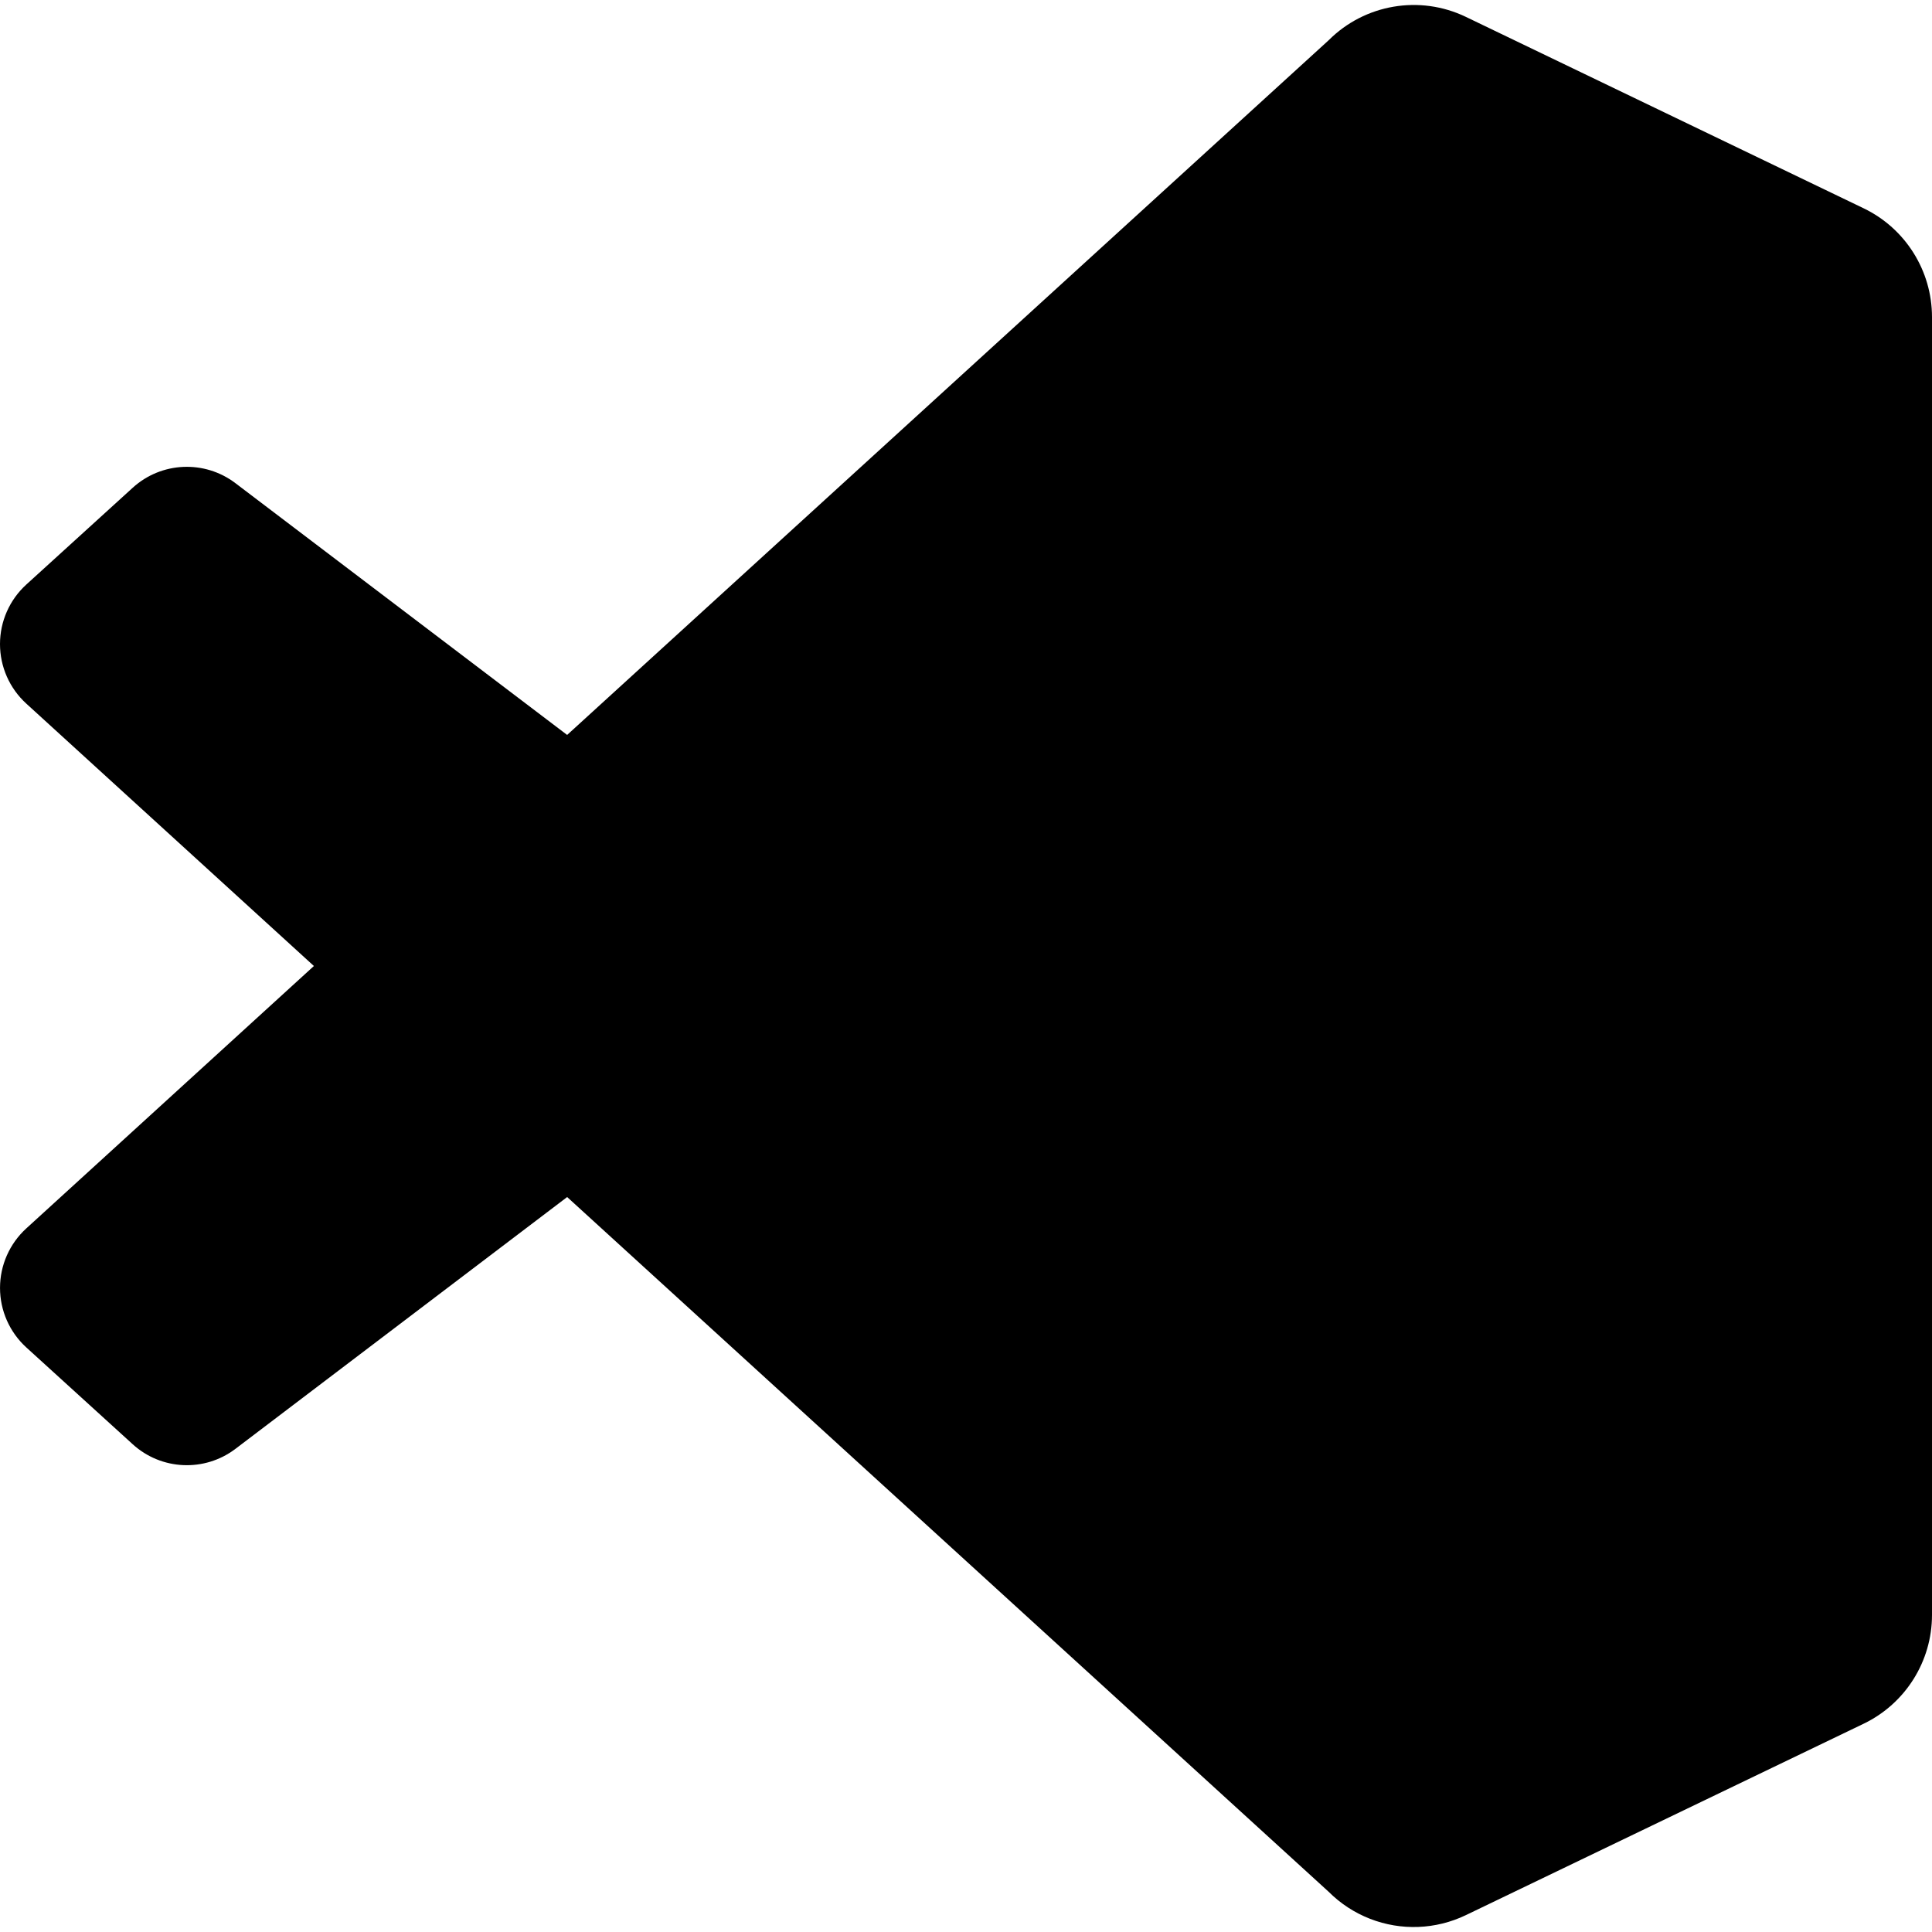
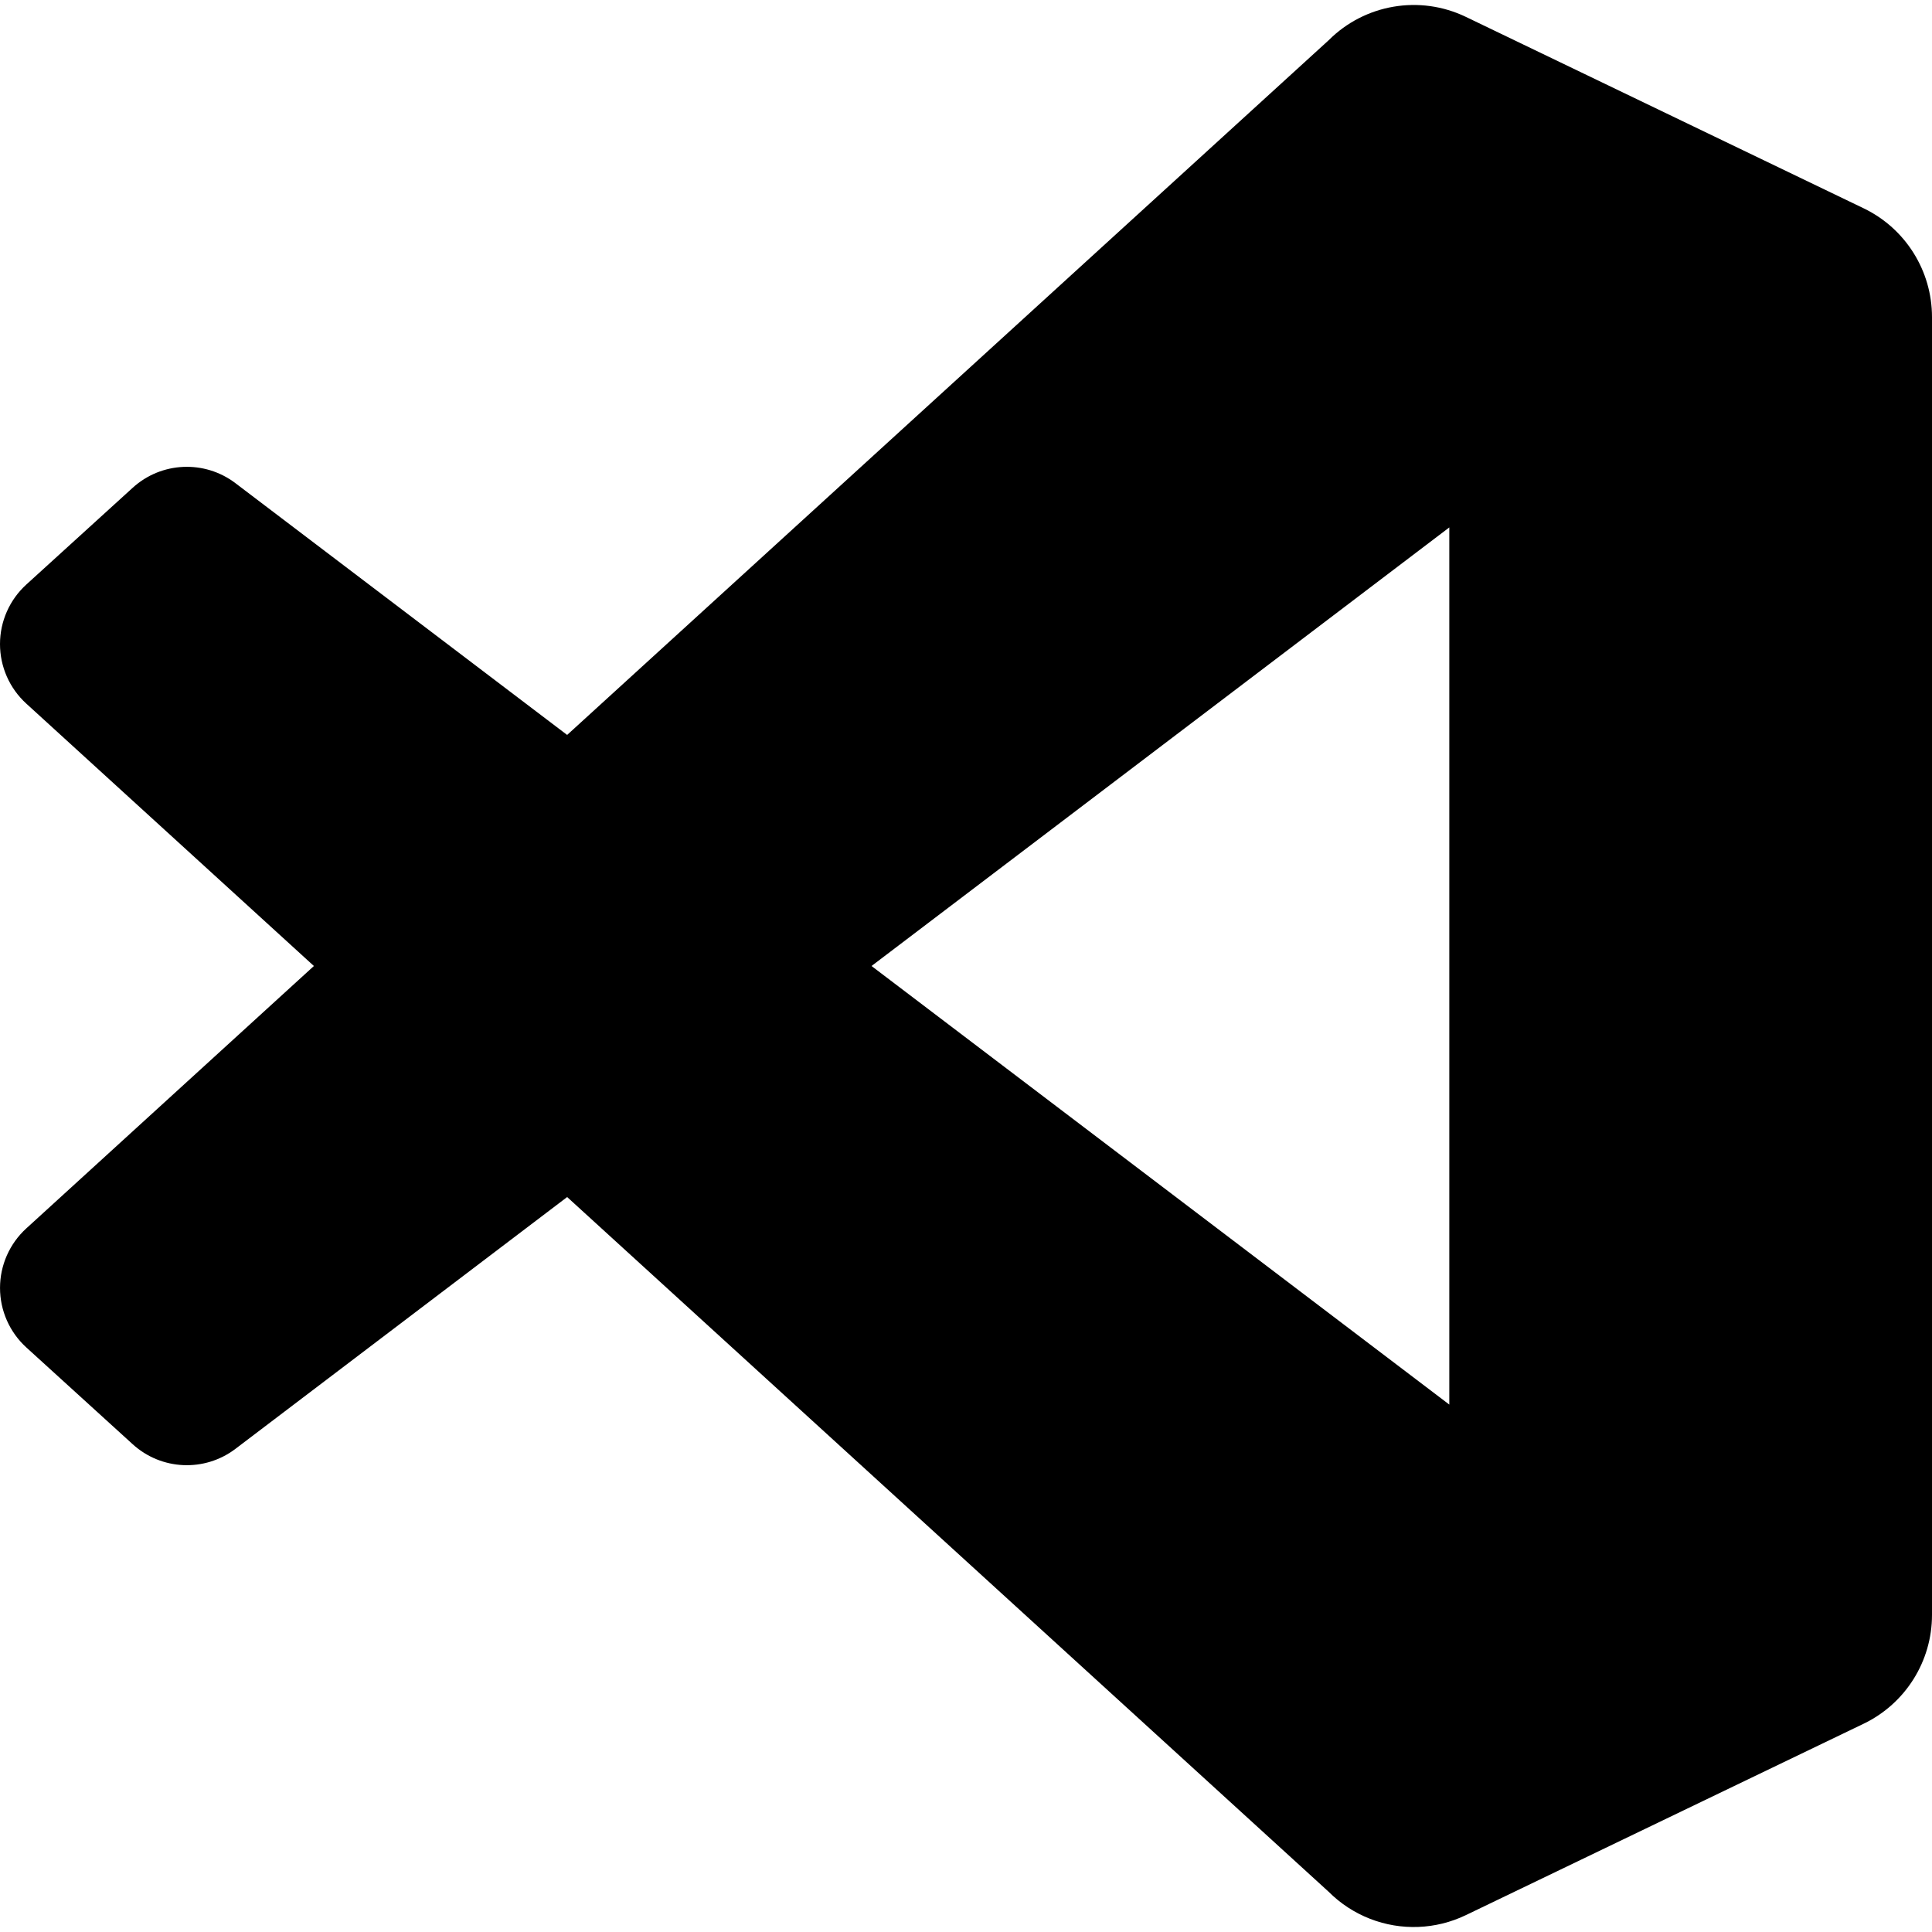
<svg xmlns="http://www.w3.org/2000/svg" viewBox="0 0 100 100" fill="#000000">
-   <path d="M70.912 99.317a6.223 6.223 0 0 0 4.96-.19l20.589-9.907A6.25 6.25 0 0 0 100 83.587V16.413a6.25 6.25 0 0 0-3.54-5.632L75.874.874a6.226 6.226 0 0 0-7.104 1.21L29.355 38.04 12.187 25.01a4.162 4.162 0 0 0-5.318.236l-5.506 5.009a4.168 4.168 0 0 0-.004 6.162L16.247 50 1.36 63.583a4.168 4.168 0 0 0 .004 6.162l5.506 5.01a4.162 4.162 0 0 0 5.318.236l17.168-13.032L68.77 97.917a6.217 6.217 0 0 0 2.143 1.4ZM75.015 27.3 45.11 50l29.906 22.701V27.3Z" fillRule="evenodd" clipRule="evenodd" />
+   <path d="M70.912 99.317a6.223 6.223 0 0 0 4.96-.19l20.589-9.907A6.25 6.25 0 0 0 100 83.587V16.413a6.25 6.25 0 0 0-3.54-5.632L75.874.874a6.226 6.226 0 0 0-7.104 1.21L29.355 38.04 12.187 25.01a4.162 4.162 0 0 0-5.318.236l-5.506 5.009a4.168 4.168 0 0 0-.004 6.162L16.247 50 1.36 63.583a4.168 4.168 0 0 0 .004 6.162l5.506 5.01a4.162 4.162 0 0 0 5.318.236l17.168-13.032L68.77 97.917a6.217 6.217 0 0 0 2.143 1.4ZM75.015 27.3 45.11 50l29.906 22.701V27.3Z" fill-rule="evenodd" clip-rule="evenodd" />
</svg>
